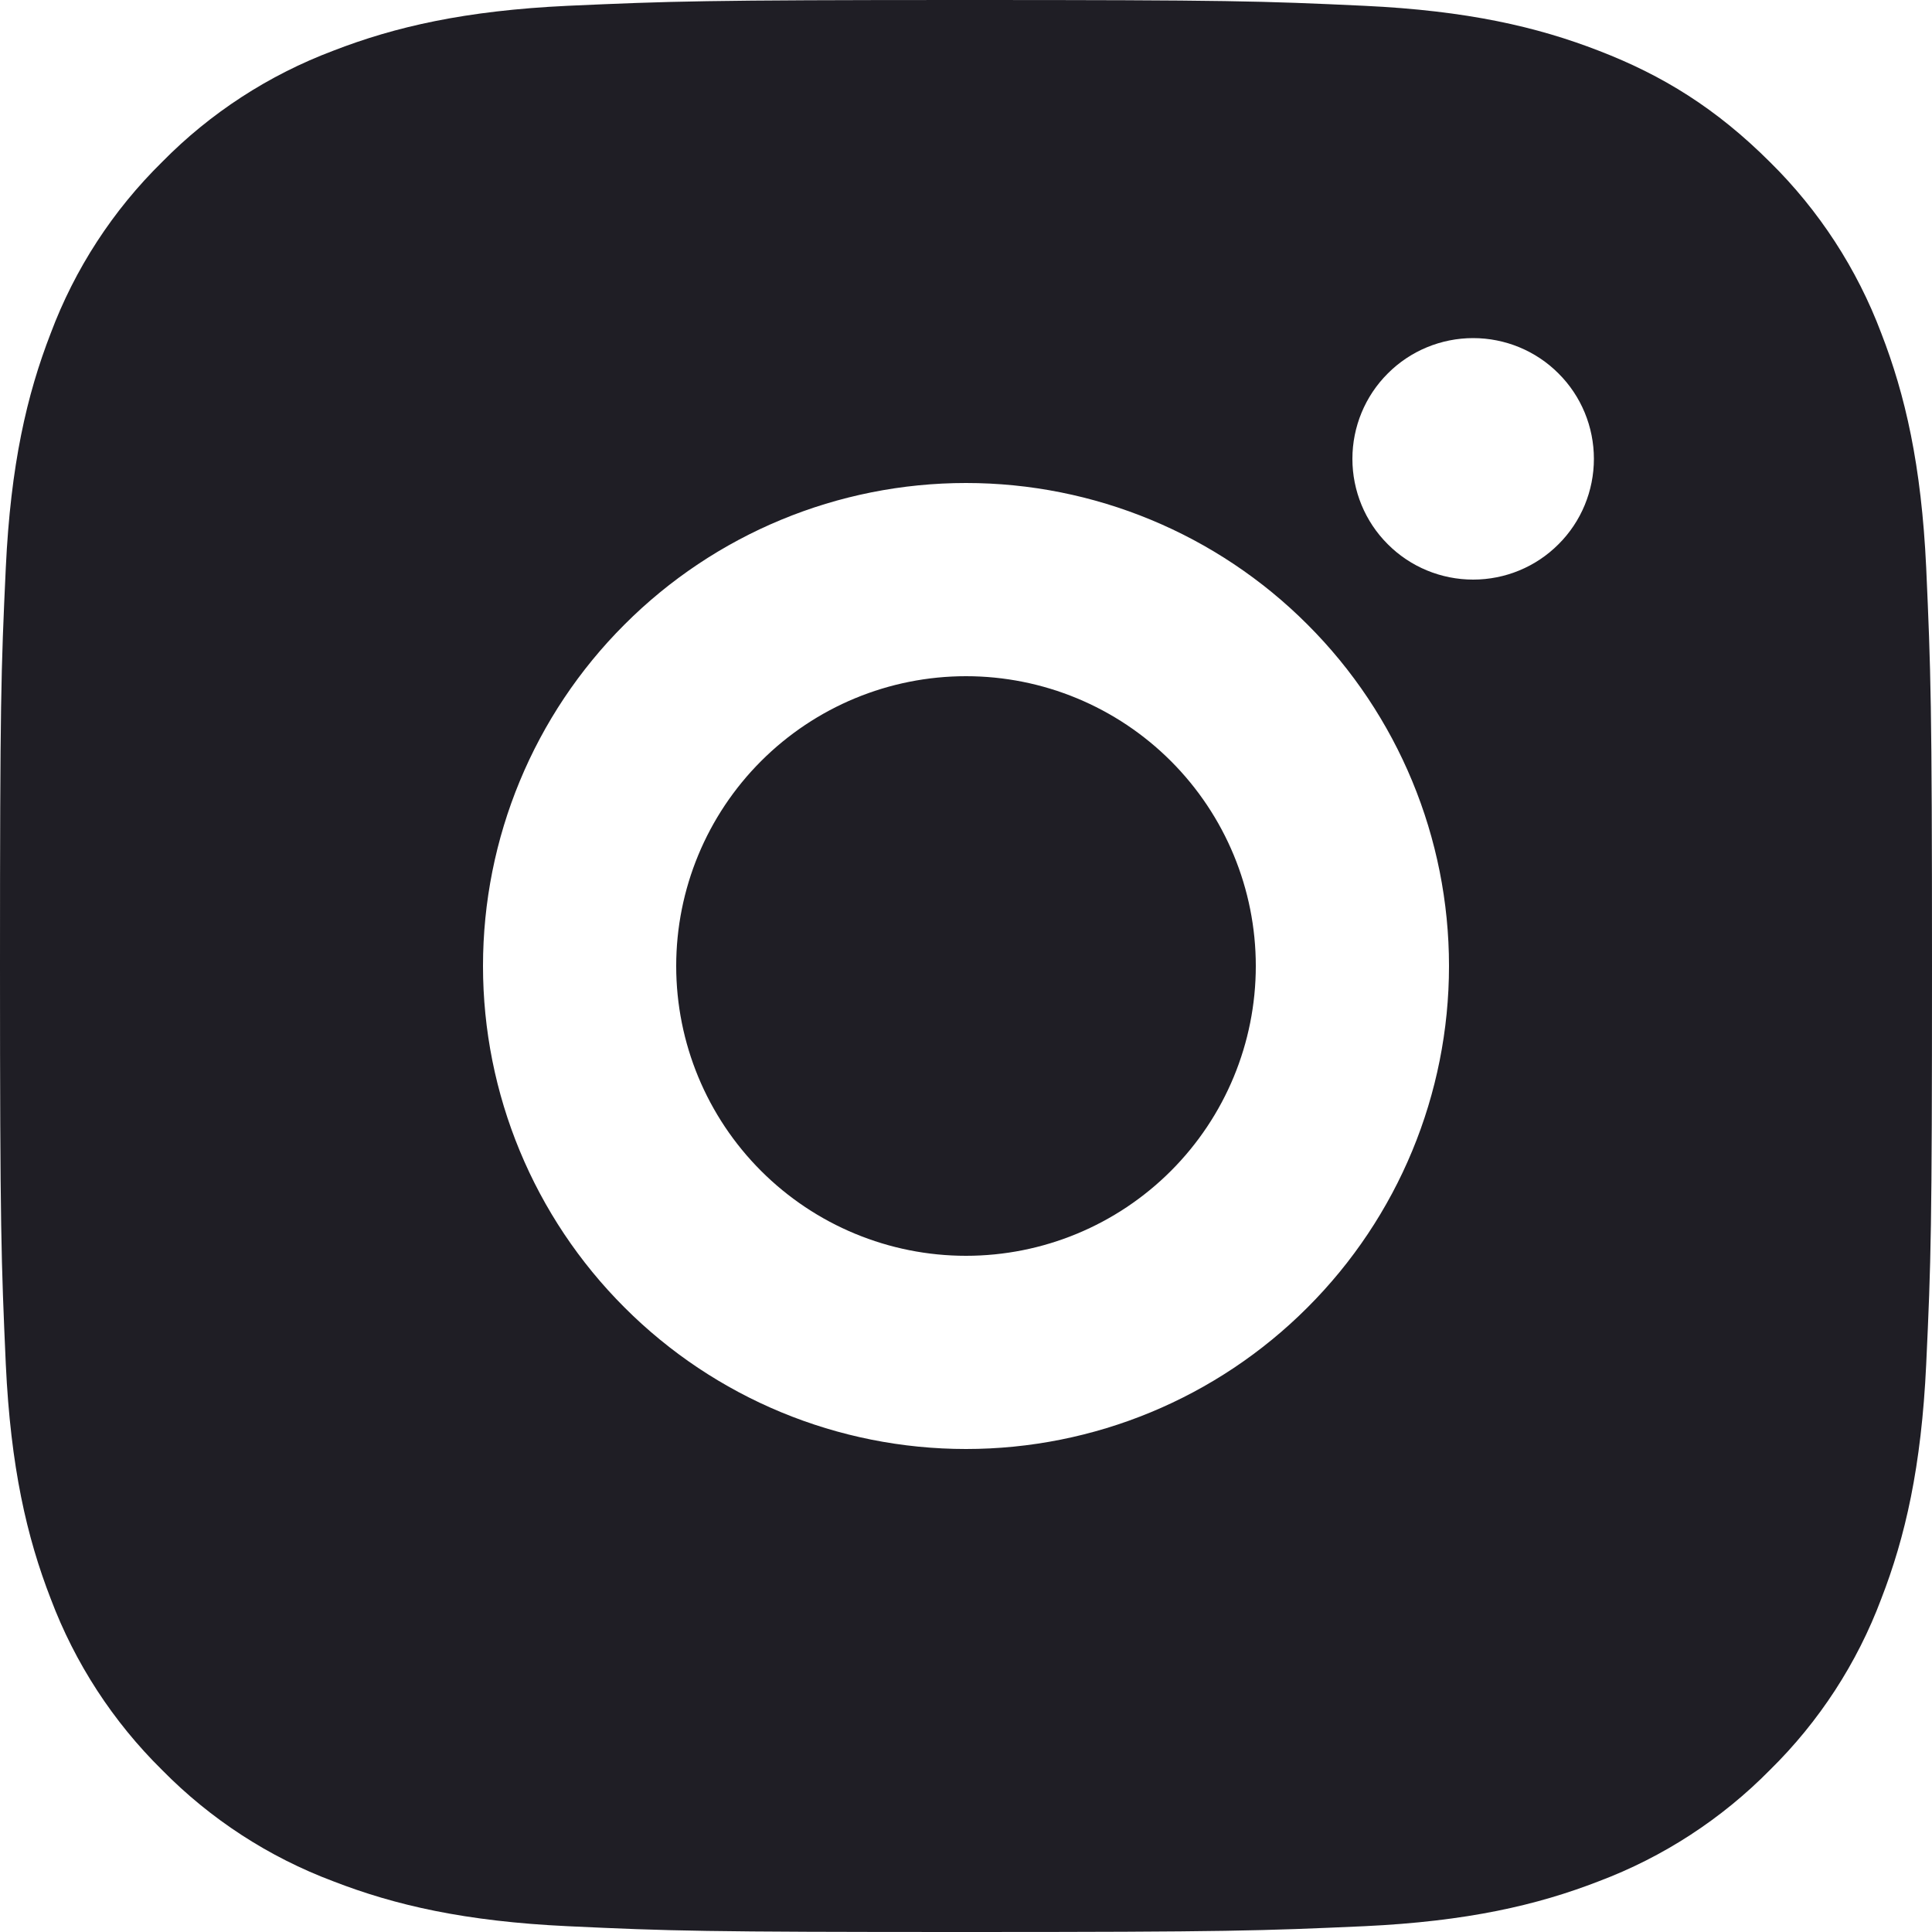
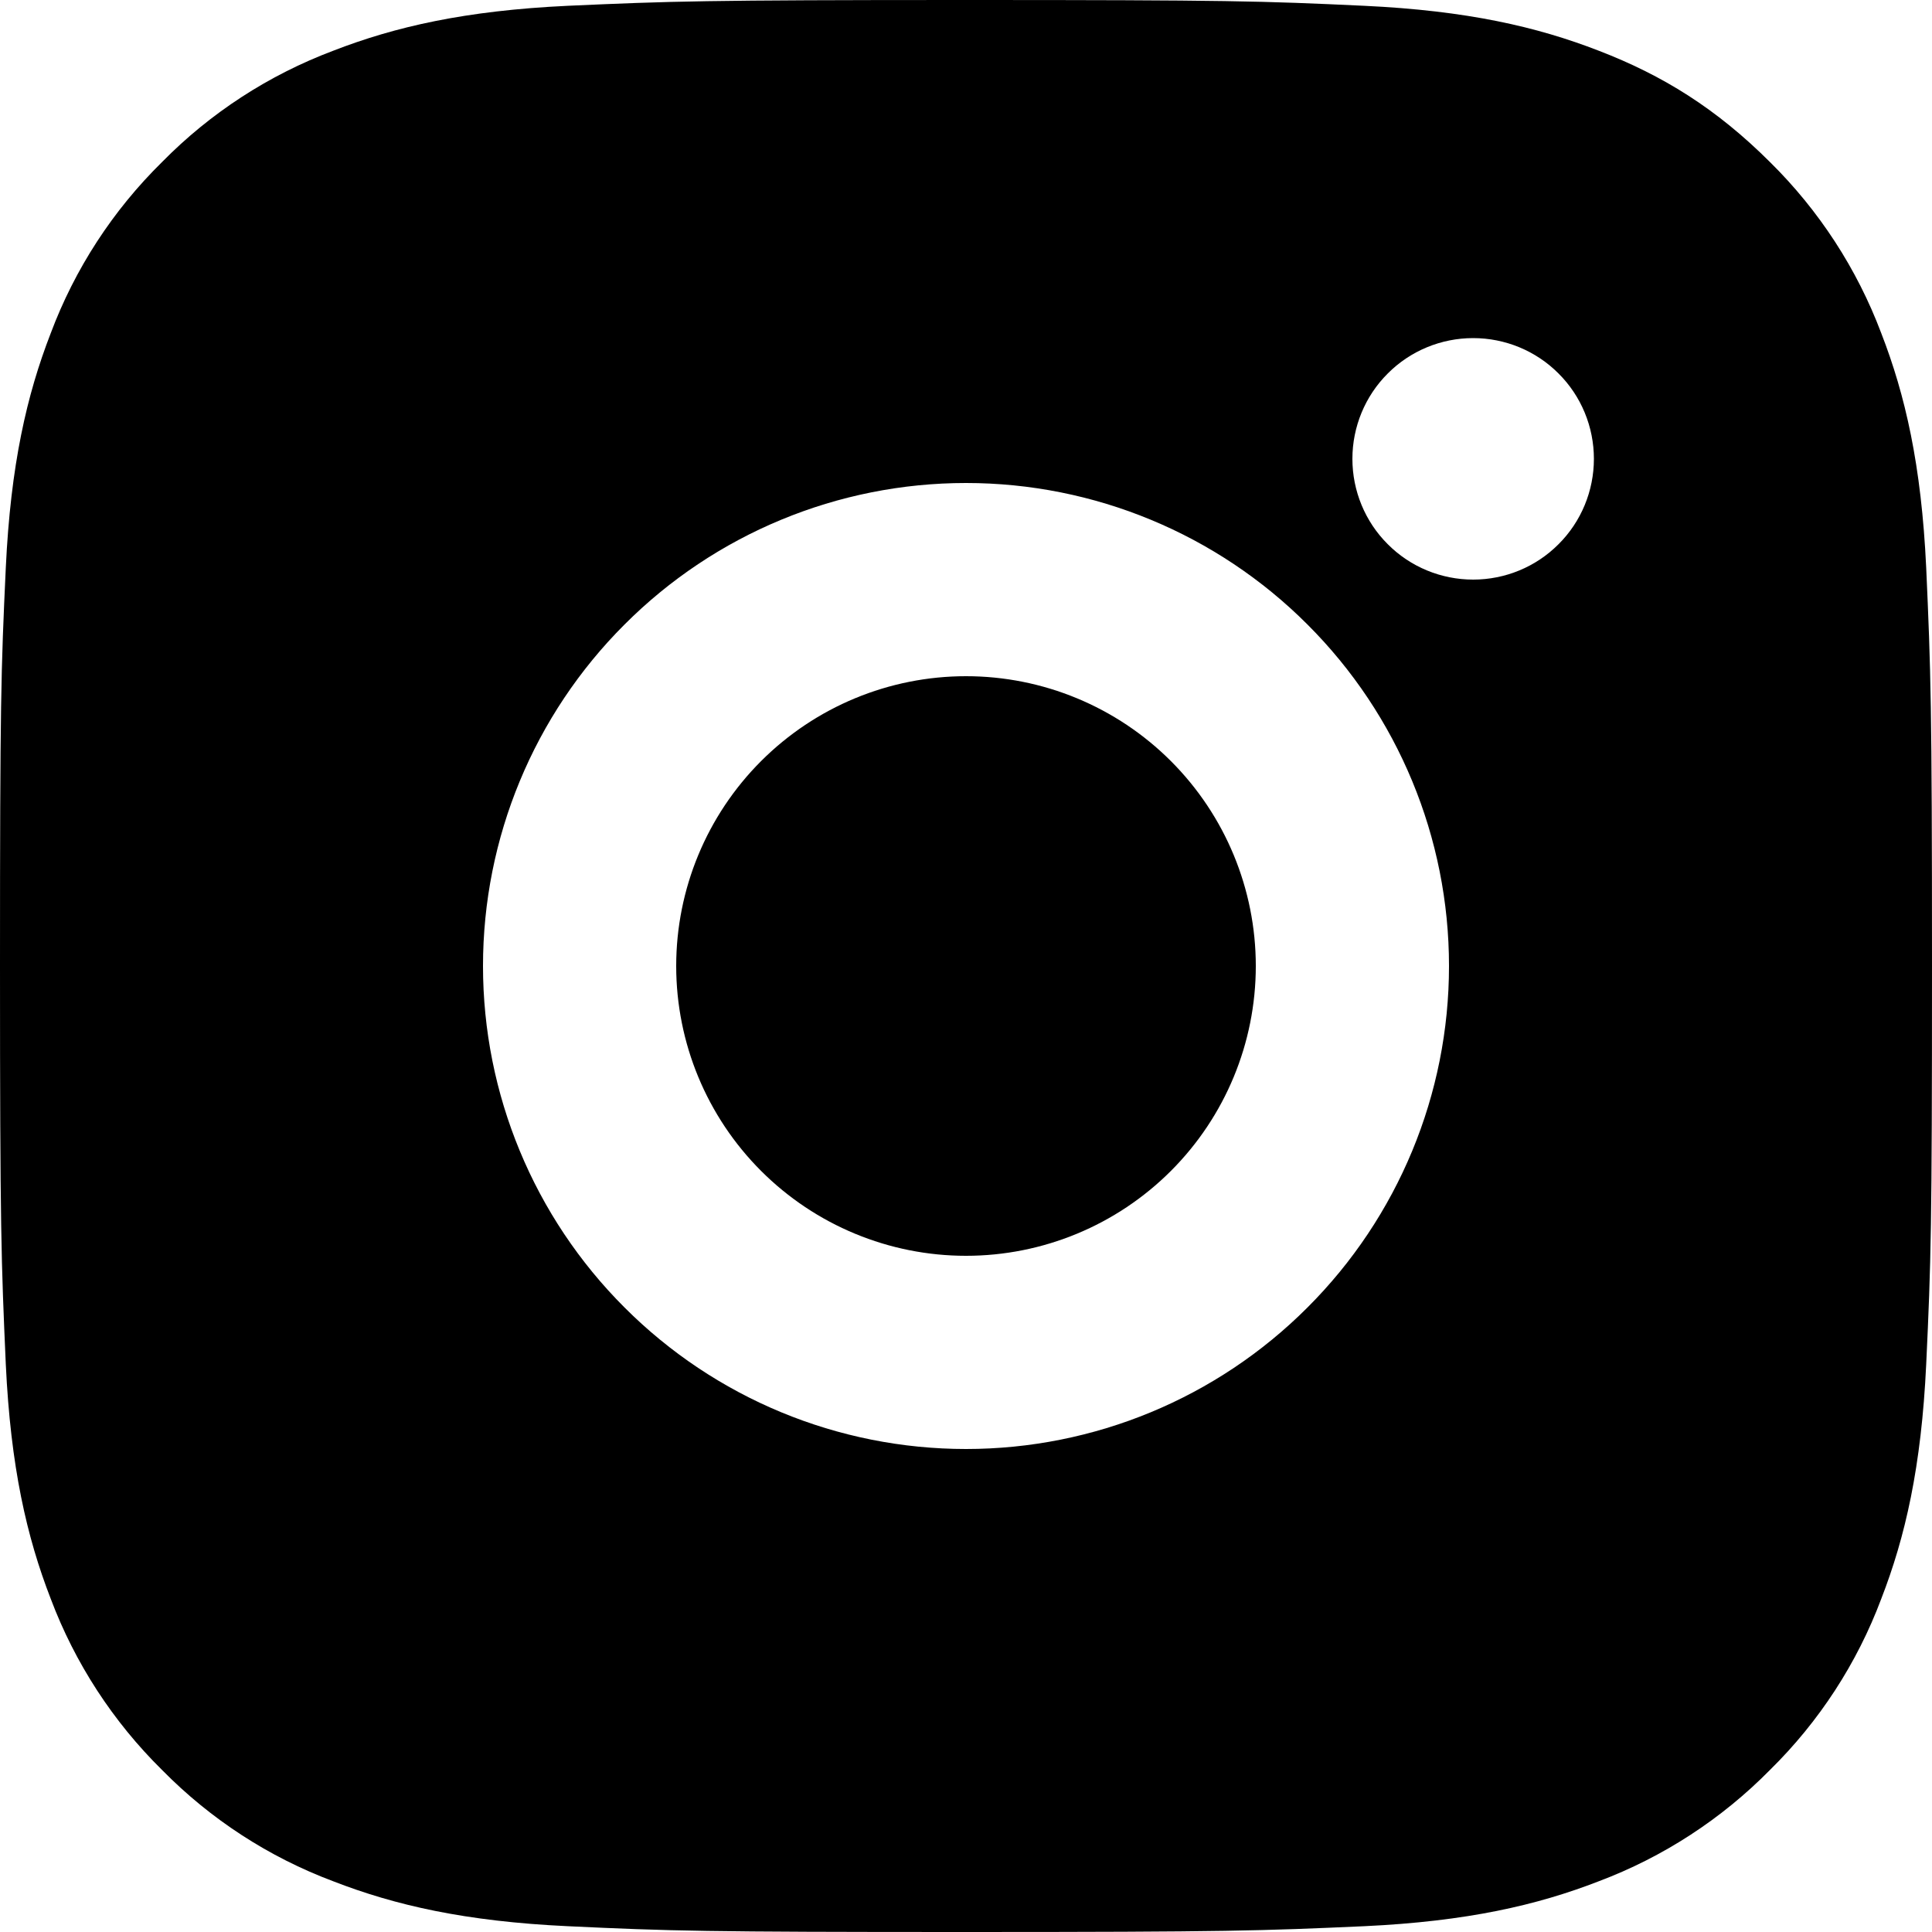
<svg xmlns="http://www.w3.org/2000/svg" width="16" height="16" viewBox="0 0 16 16" fill="none">
-   <path d="M8 0C10.174 0 10.445 0.008 11.298 0.048C12.15 0.088 12.73 0.222 13.24 0.42C13.768 0.623 14.213 0.898 14.658 1.342C15.064 1.742 15.379 2.226 15.58 2.76C15.778 3.27 15.912 3.85 15.952 4.702C15.99 5.555 16 5.826 16 8C16 10.174 15.992 10.445 15.952 11.298C15.912 12.15 15.778 12.73 15.58 13.24C15.38 13.774 15.065 14.258 14.658 14.658C14.258 15.064 13.774 15.379 13.24 15.58C12.73 15.778 12.15 15.912 11.298 15.952C10.445 15.99 10.174 16 8 16C5.826 16 5.555 15.992 4.702 15.952C3.85 15.912 3.27 15.778 2.76 15.58C2.226 15.38 1.742 15.065 1.342 14.658C0.936 14.258 0.621 13.774 0.42 13.24C0.222 12.73 0.088 12.15 0.048 11.298C0.01 10.445 0 10.174 0 8C0 5.826 0.008 5.555 0.048 4.702C0.088 3.85 0.222 3.27 0.42 2.76C0.62 2.226 0.935 1.742 1.342 1.342C1.742 0.935 2.226 0.621 2.76 0.42C3.27 0.222 3.85 0.088 4.702 0.048C5.555 0.01 5.826 0 8 0ZM8 4C6.939 4 5.922 4.421 5.172 5.172C4.421 5.922 4 6.939 4 8C4 9.061 4.421 10.078 5.172 10.828C5.922 11.579 6.939 12 8 12C9.061 12 10.078 11.579 10.828 10.828C11.579 10.078 12 9.061 12 8C12 6.939 11.579 5.922 10.828 5.172C10.078 4.421 9.061 4 8 4ZM13.2 3.8C13.2 3.535 13.095 3.28 12.907 3.093C12.72 2.905 12.465 2.8 12.2 2.8C11.935 2.8 11.68 2.905 11.493 3.093C11.305 3.28 11.2 3.535 11.2 3.8C11.2 4.065 11.305 4.32 11.493 4.507C11.68 4.695 11.935 4.8 12.2 4.8C12.465 4.8 12.72 4.695 12.907 4.507C13.095 4.32 13.2 4.065 13.2 3.8ZM8 5.6C8.637 5.6 9.247 5.853 9.697 6.303C10.147 6.753 10.4 7.363 10.4 8C10.4 8.637 10.147 9.247 9.697 9.697C9.247 10.147 8.637 10.4 8 10.4C7.363 10.4 6.753 10.147 6.303 9.697C5.853 9.247 5.6 8.637 5.6 8C5.6 7.363 5.853 6.753 6.303 6.303C6.753 5.853 7.363 5.6 8 5.6Z" fill="#1F1E25" />
+   <path d="M8 0C10.174 0 10.445 0.008 11.298 0.048C12.15 0.088 12.73 0.222 13.24 0.42C13.768 0.623 14.213 0.898 14.658 1.342C15.064 1.742 15.379 2.226 15.58 2.76C15.778 3.27 15.912 3.85 15.952 4.702C15.99 5.555 16 5.826 16 8C16 10.174 15.992 10.445 15.952 11.298C15.912 12.15 15.778 12.73 15.58 13.24C15.38 13.774 15.065 14.258 14.658 14.658C14.258 15.064 13.774 15.379 13.24 15.58C12.73 15.778 12.15 15.912 11.298 15.952C10.445 15.99 10.174 16 8 16C5.826 16 5.555 15.992 4.702 15.952C3.85 15.912 3.27 15.778 2.76 15.58C2.226 15.38 1.742 15.065 1.342 14.658C0.936 14.258 0.621 13.774 0.42 13.24C0.222 12.73 0.088 12.15 0.048 11.298C0.01 10.445 0 10.174 0 8C0 5.826 0.008 5.555 0.048 4.702C0.088 3.85 0.222 3.27 0.42 2.76C0.62 2.226 0.935 1.742 1.342 1.342C1.742 0.935 2.226 0.621 2.76 0.42C3.27 0.222 3.85 0.088 4.702 0.048C5.555 0.01 5.826 0 8 0ZM8 4C6.939 4 5.922 4.421 5.172 5.172C4.421 5.922 4 6.939 4 8C4 9.061 4.421 10.078 5.172 10.828C5.922 11.579 6.939 12 8 12C9.061 12 10.078 11.579 10.828 10.828C11.579 10.078 12 9.061 12 8C12 6.939 11.579 5.922 10.828 5.172C10.078 4.421 9.061 4 8 4ZM13.2 3.8C13.2 3.535 13.095 3.28 12.907 3.093C12.72 2.905 12.465 2.8 12.2 2.8C11.935 2.8 11.68 2.905 11.493 3.093C11.305 3.28 11.2 3.535 11.2 3.8C11.2 4.065 11.305 4.32 11.493 4.507C11.68 4.695 11.935 4.8 12.2 4.8C12.465 4.8 12.72 4.695 12.907 4.507C13.095 4.32 13.2 4.065 13.2 3.8ZM8 5.6C8.637 5.6 9.247 5.853 9.697 6.303C10.147 6.753 10.4 7.363 10.4 8C10.4 8.637 10.147 9.247 9.697 9.697C9.247 10.147 8.637 10.4 8 10.4C7.363 10.4 6.753 10.147 6.303 9.697C5.853 9.247 5.6 8.637 5.6 8C5.6 7.363 5.853 6.753 6.303 6.303C6.753 5.853 7.363 5.6 8 5.6Z" fill="currentColor" />
</svg>
